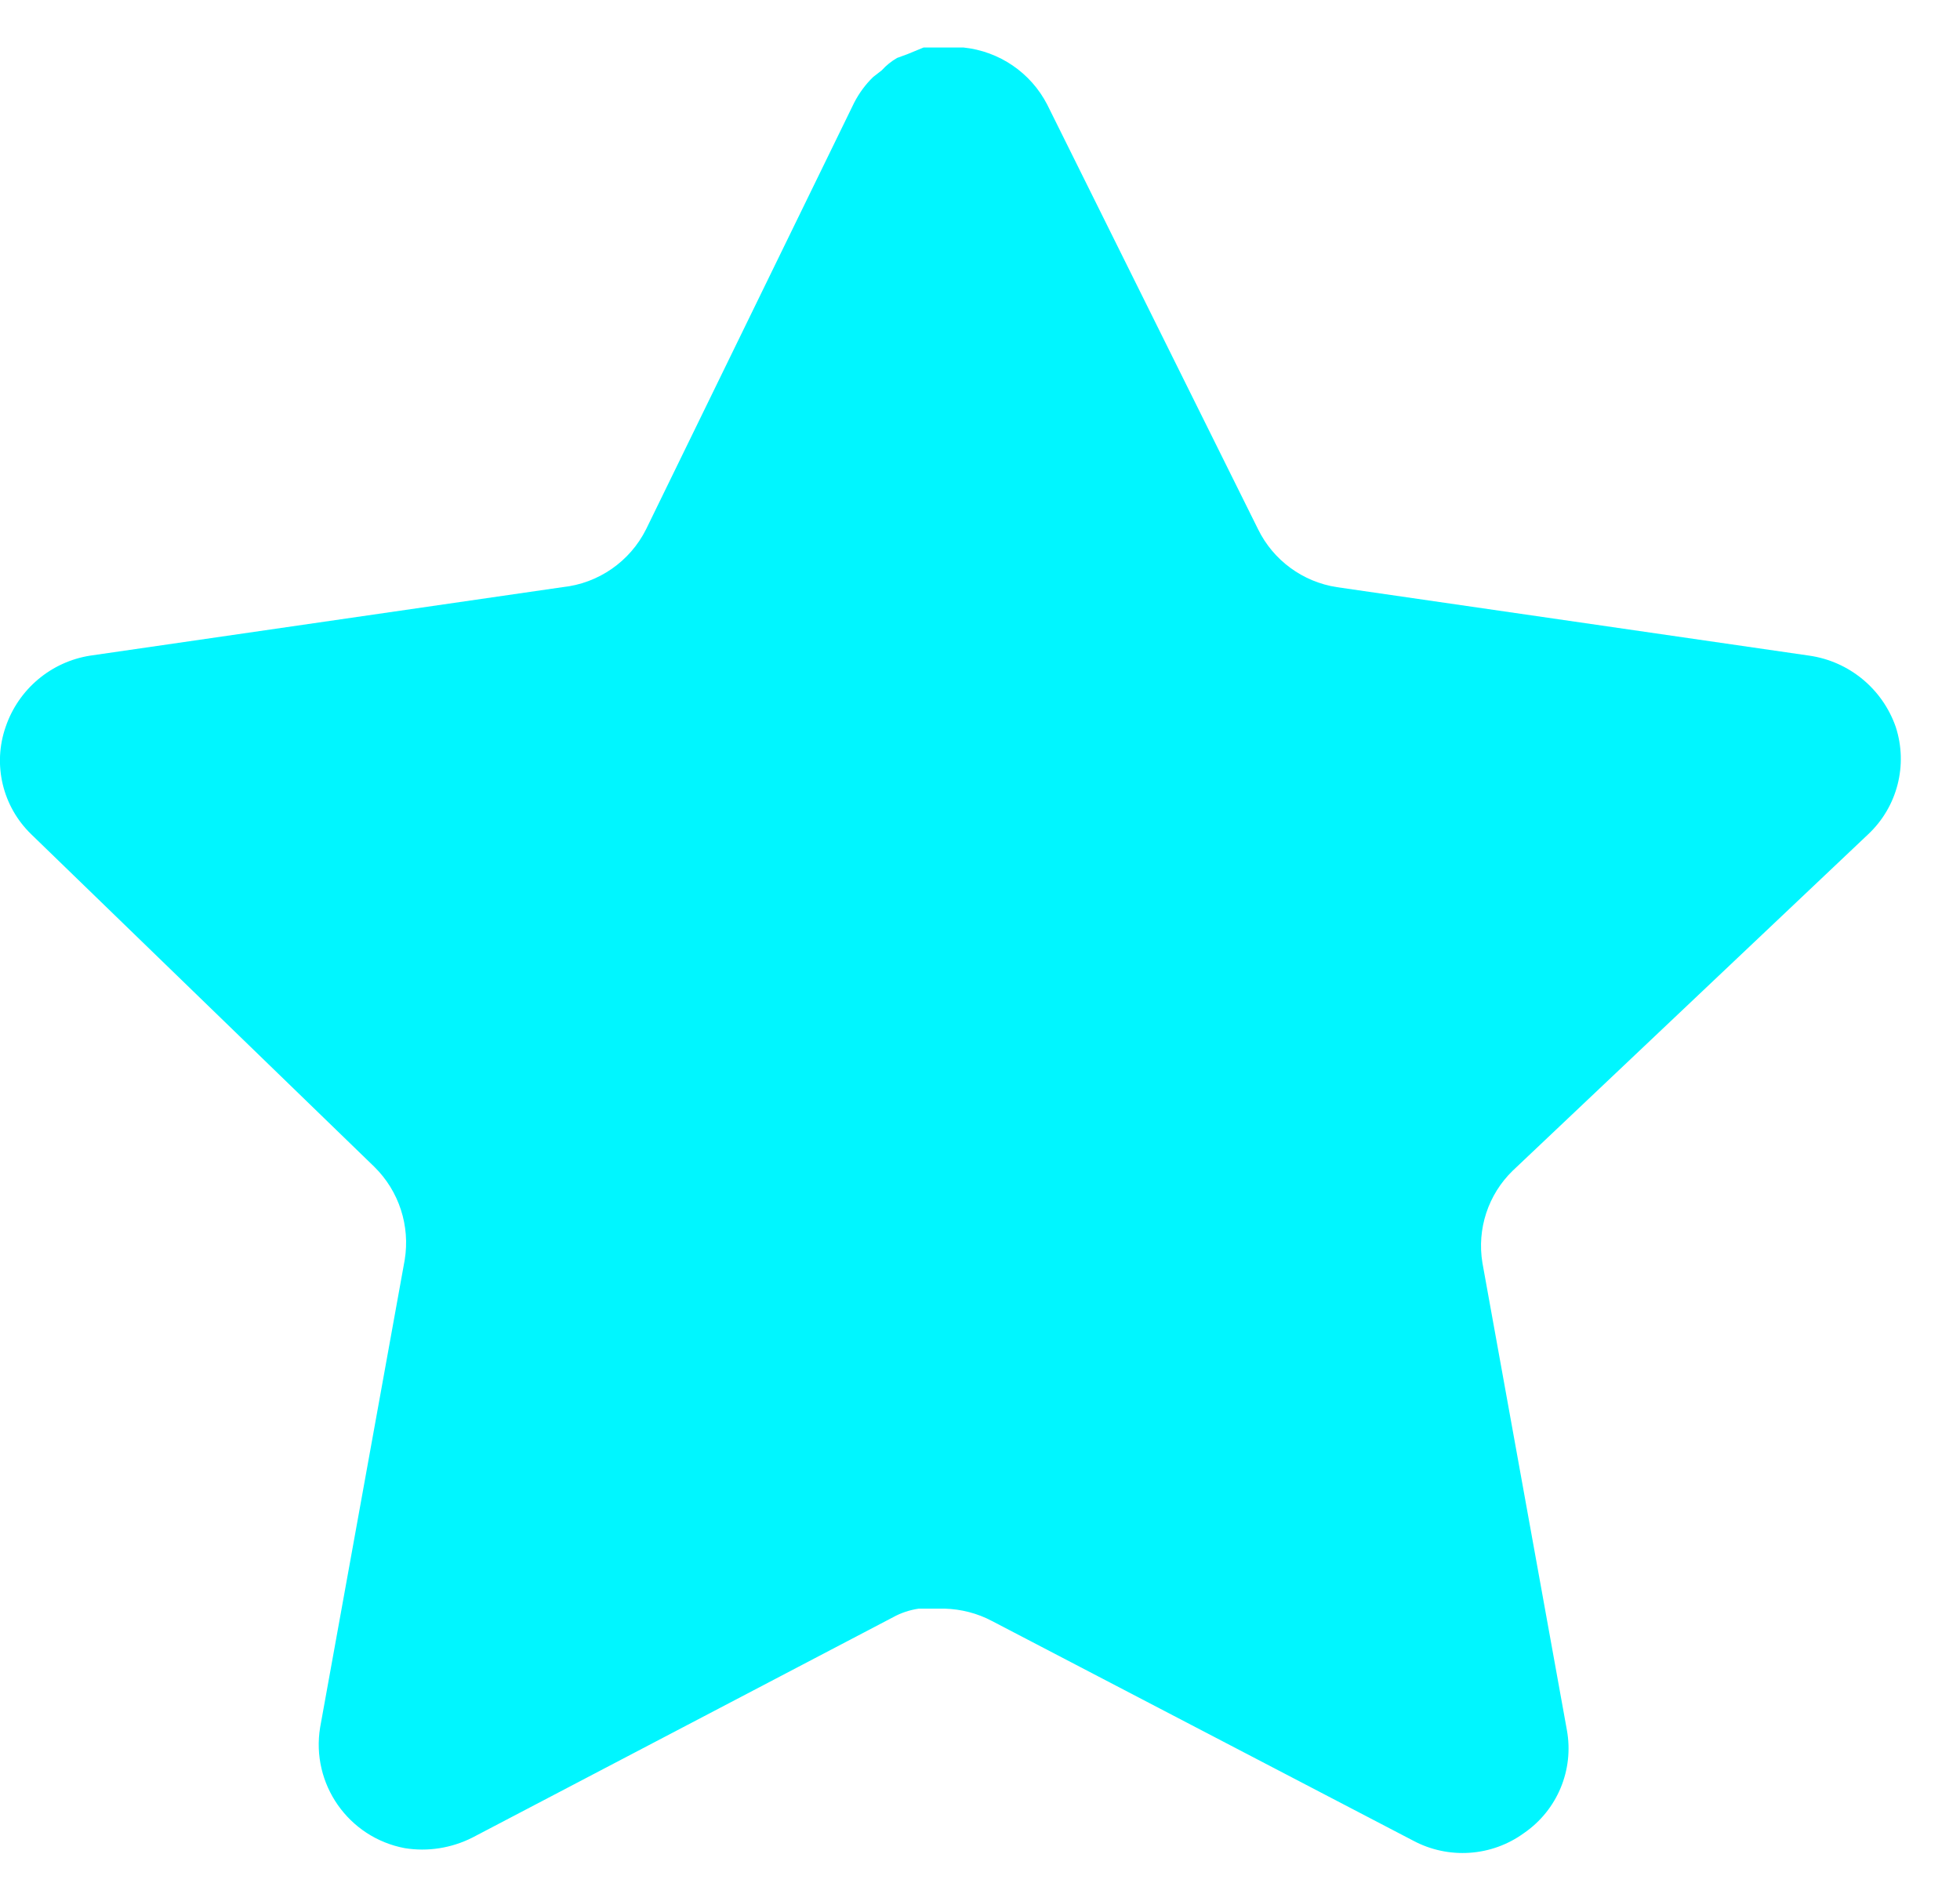
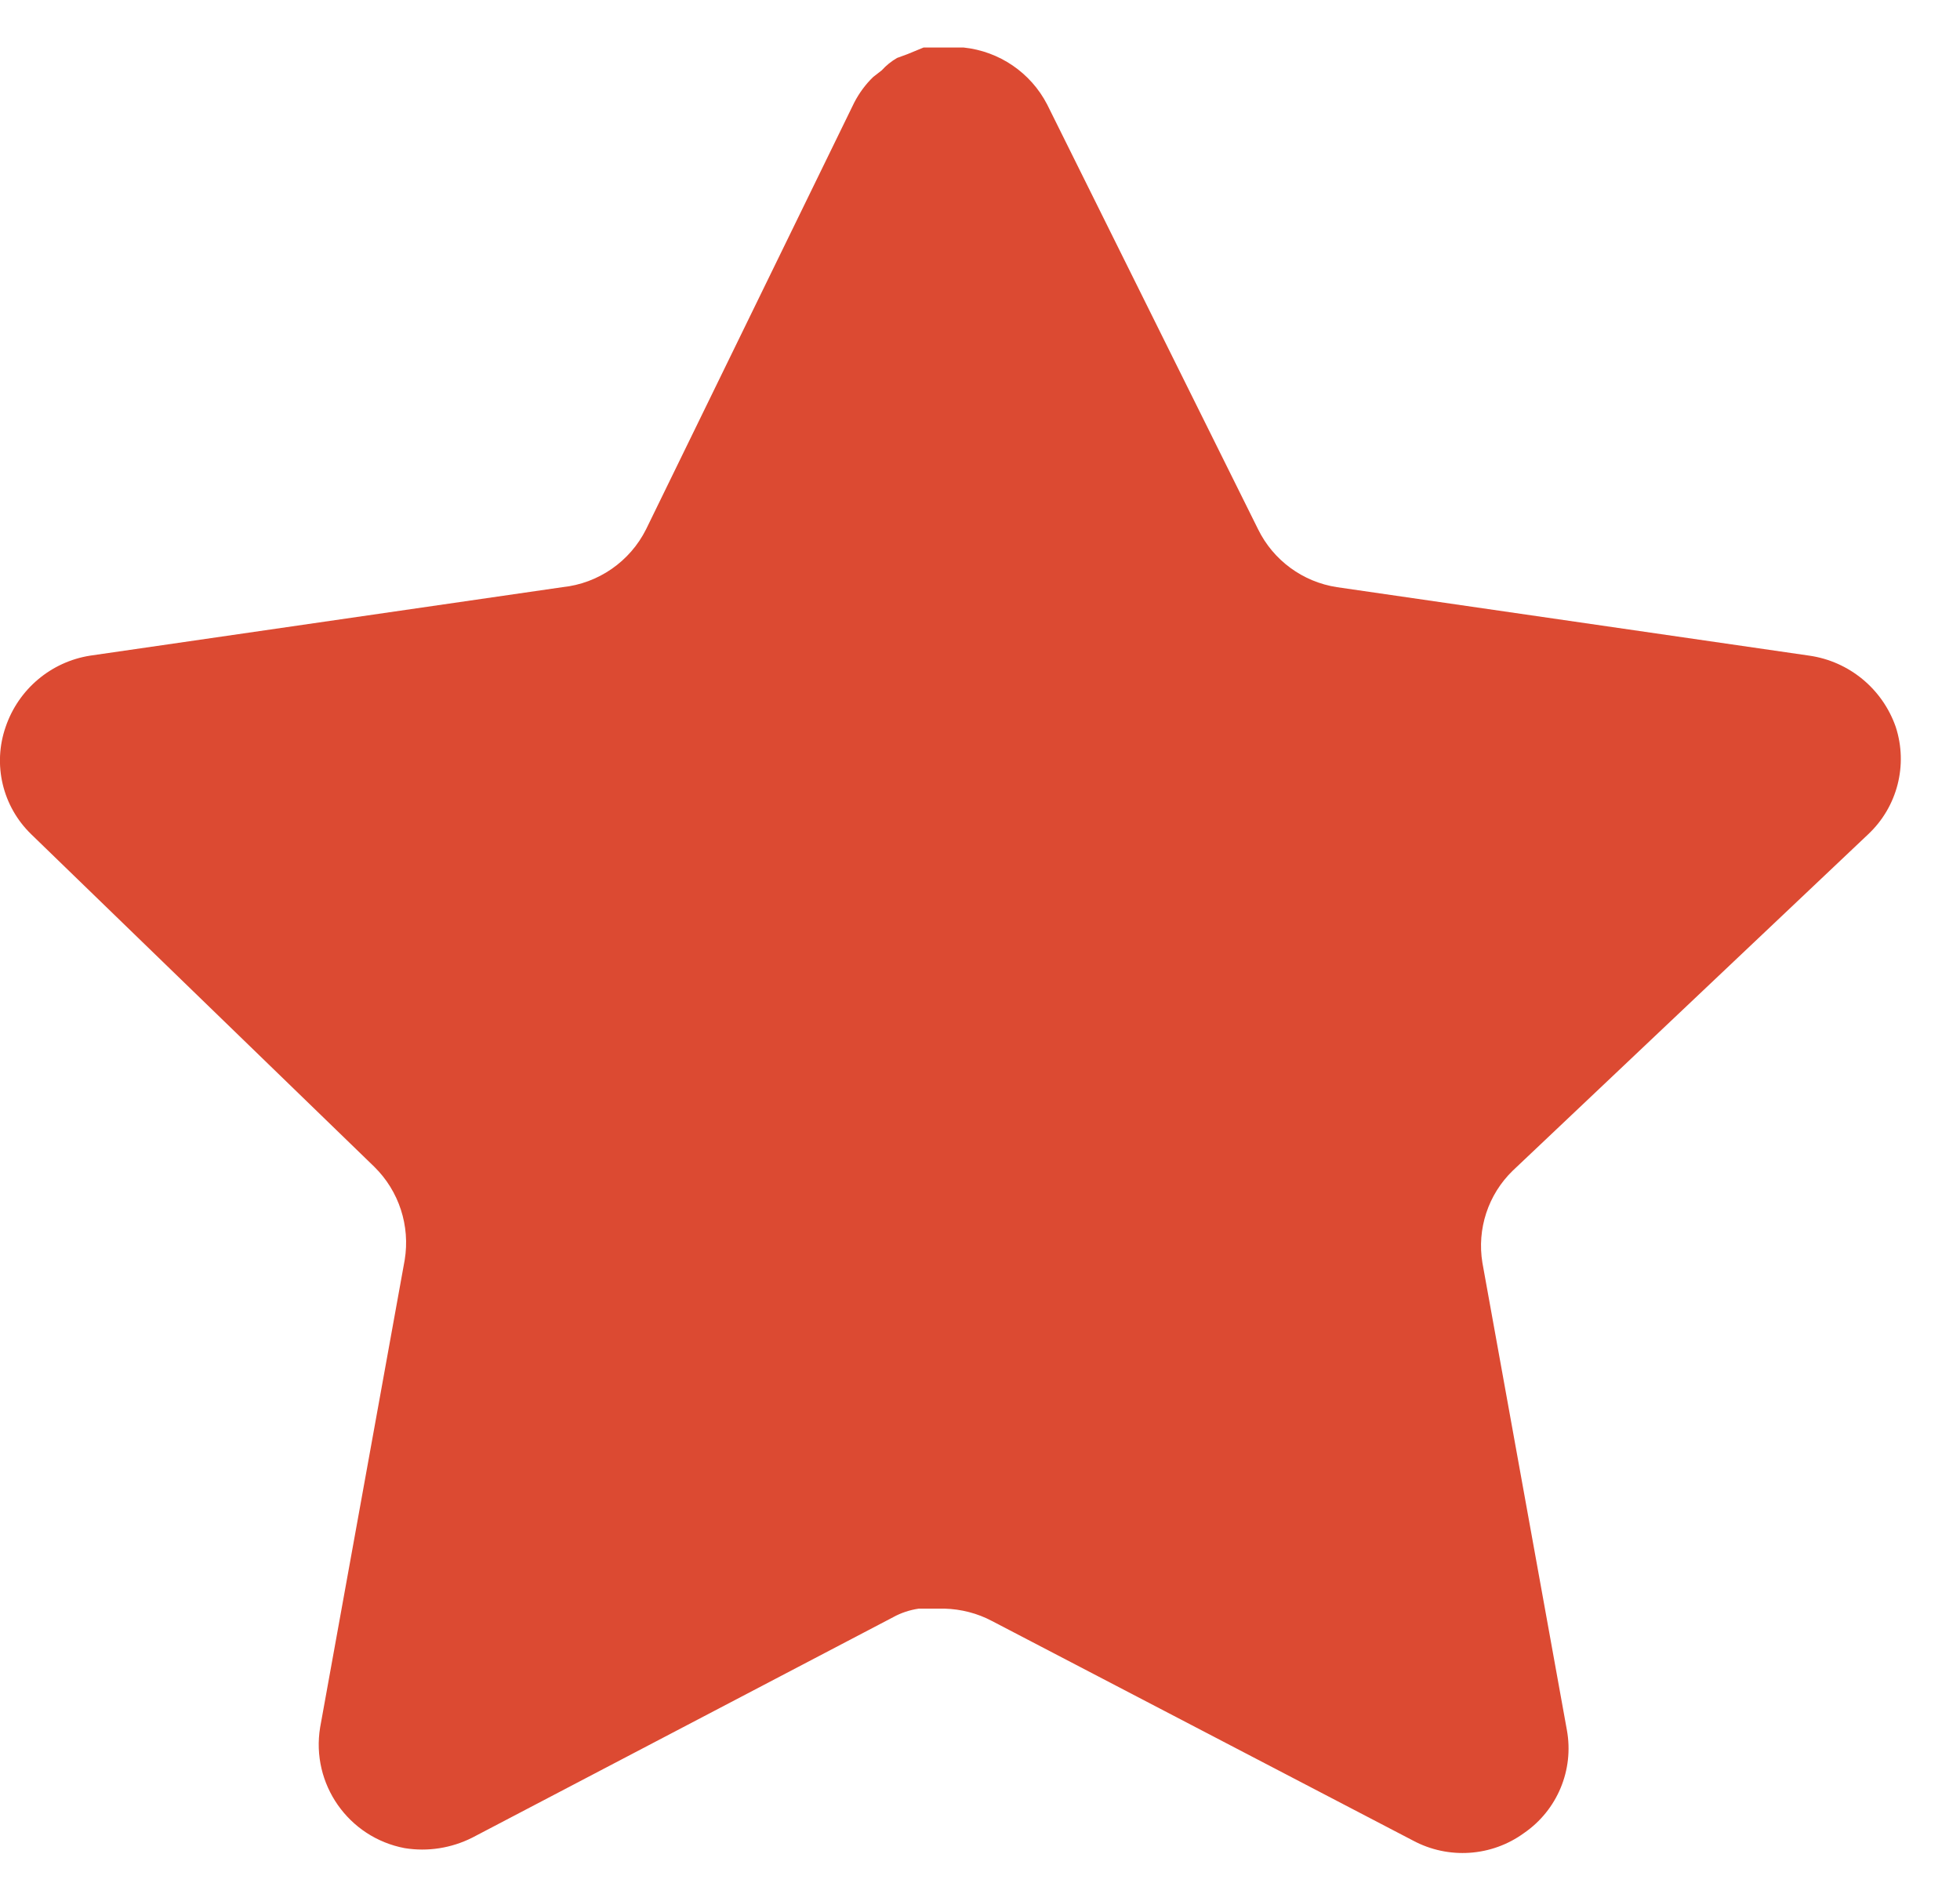
<svg xmlns="http://www.w3.org/2000/svg" width="33" height="32" viewBox="0 0 33 32" fill="none">
-   <path d="M25.47 19.712C25.055 20.114 24.865 20.695 24.959 21.264L26.382 29.136C26.502 29.803 26.22 30.479 25.662 30.864C25.114 31.264 24.386 31.312 23.79 30.992L16.703 27.296C16.457 27.165 16.183 27.095 15.903 27.087H15.47C15.319 27.109 15.172 27.157 15.038 27.231L7.95 30.944C7.599 31.12 7.202 31.183 6.814 31.12C5.866 30.941 5.234 30.039 5.39 29.087L6.814 21.215C6.908 20.64 6.718 20.056 6.303 19.648L0.526 14.048C0.042 13.579 -0.126 12.875 0.095 12.24C0.31 11.607 0.857 11.144 1.518 11.04L9.47 9.887C10.074 9.824 10.606 9.456 10.878 8.912L14.382 1.728C14.465 1.568 14.572 1.421 14.702 1.296L14.846 1.184C14.921 1.101 15.007 1.032 15.103 0.976L15.278 0.912L15.55 0.8H16.223C16.825 0.863 17.354 1.223 17.631 1.76L21.182 8.912C21.438 9.435 21.935 9.799 22.51 9.887L30.462 11.04C31.134 11.136 31.695 11.6 31.918 12.24C32.127 12.882 31.946 13.586 31.454 14.048L25.47 19.712Z" fill="#00F6FF" />
+   <path d="M25.47 19.712C25.055 20.114 24.865 20.695 24.959 21.264L26.382 29.136C26.502 29.803 26.22 30.479 25.662 30.864C25.114 31.264 24.386 31.312 23.79 30.992L16.703 27.296C16.457 27.165 16.183 27.095 15.903 27.087H15.47C15.319 27.109 15.172 27.157 15.038 27.231L7.95 30.944C7.599 31.12 7.202 31.183 6.814 31.12C5.866 30.941 5.234 30.039 5.39 29.087L6.814 21.215C6.908 20.64 6.718 20.056 6.303 19.648L0.526 14.048C0.042 13.579 -0.126 12.875 0.095 12.24C0.31 11.607 0.857 11.144 1.518 11.04L9.47 9.887C10.074 9.824 10.606 9.456 10.878 8.912L14.382 1.728C14.465 1.568 14.572 1.421 14.702 1.296L14.846 1.184C14.921 1.101 15.007 1.032 15.103 0.976L15.278 0.912L15.55 0.8H16.223C16.825 0.863 17.354 1.223 17.631 1.76L21.182 8.912C21.438 9.435 21.935 9.799 22.51 9.887L30.462 11.04C31.134 11.136 31.695 11.6 31.918 12.24C32.127 12.882 31.946 13.586 31.454 14.048L25.47 19.712Z" fill="#dc4a32" />
</svg>
